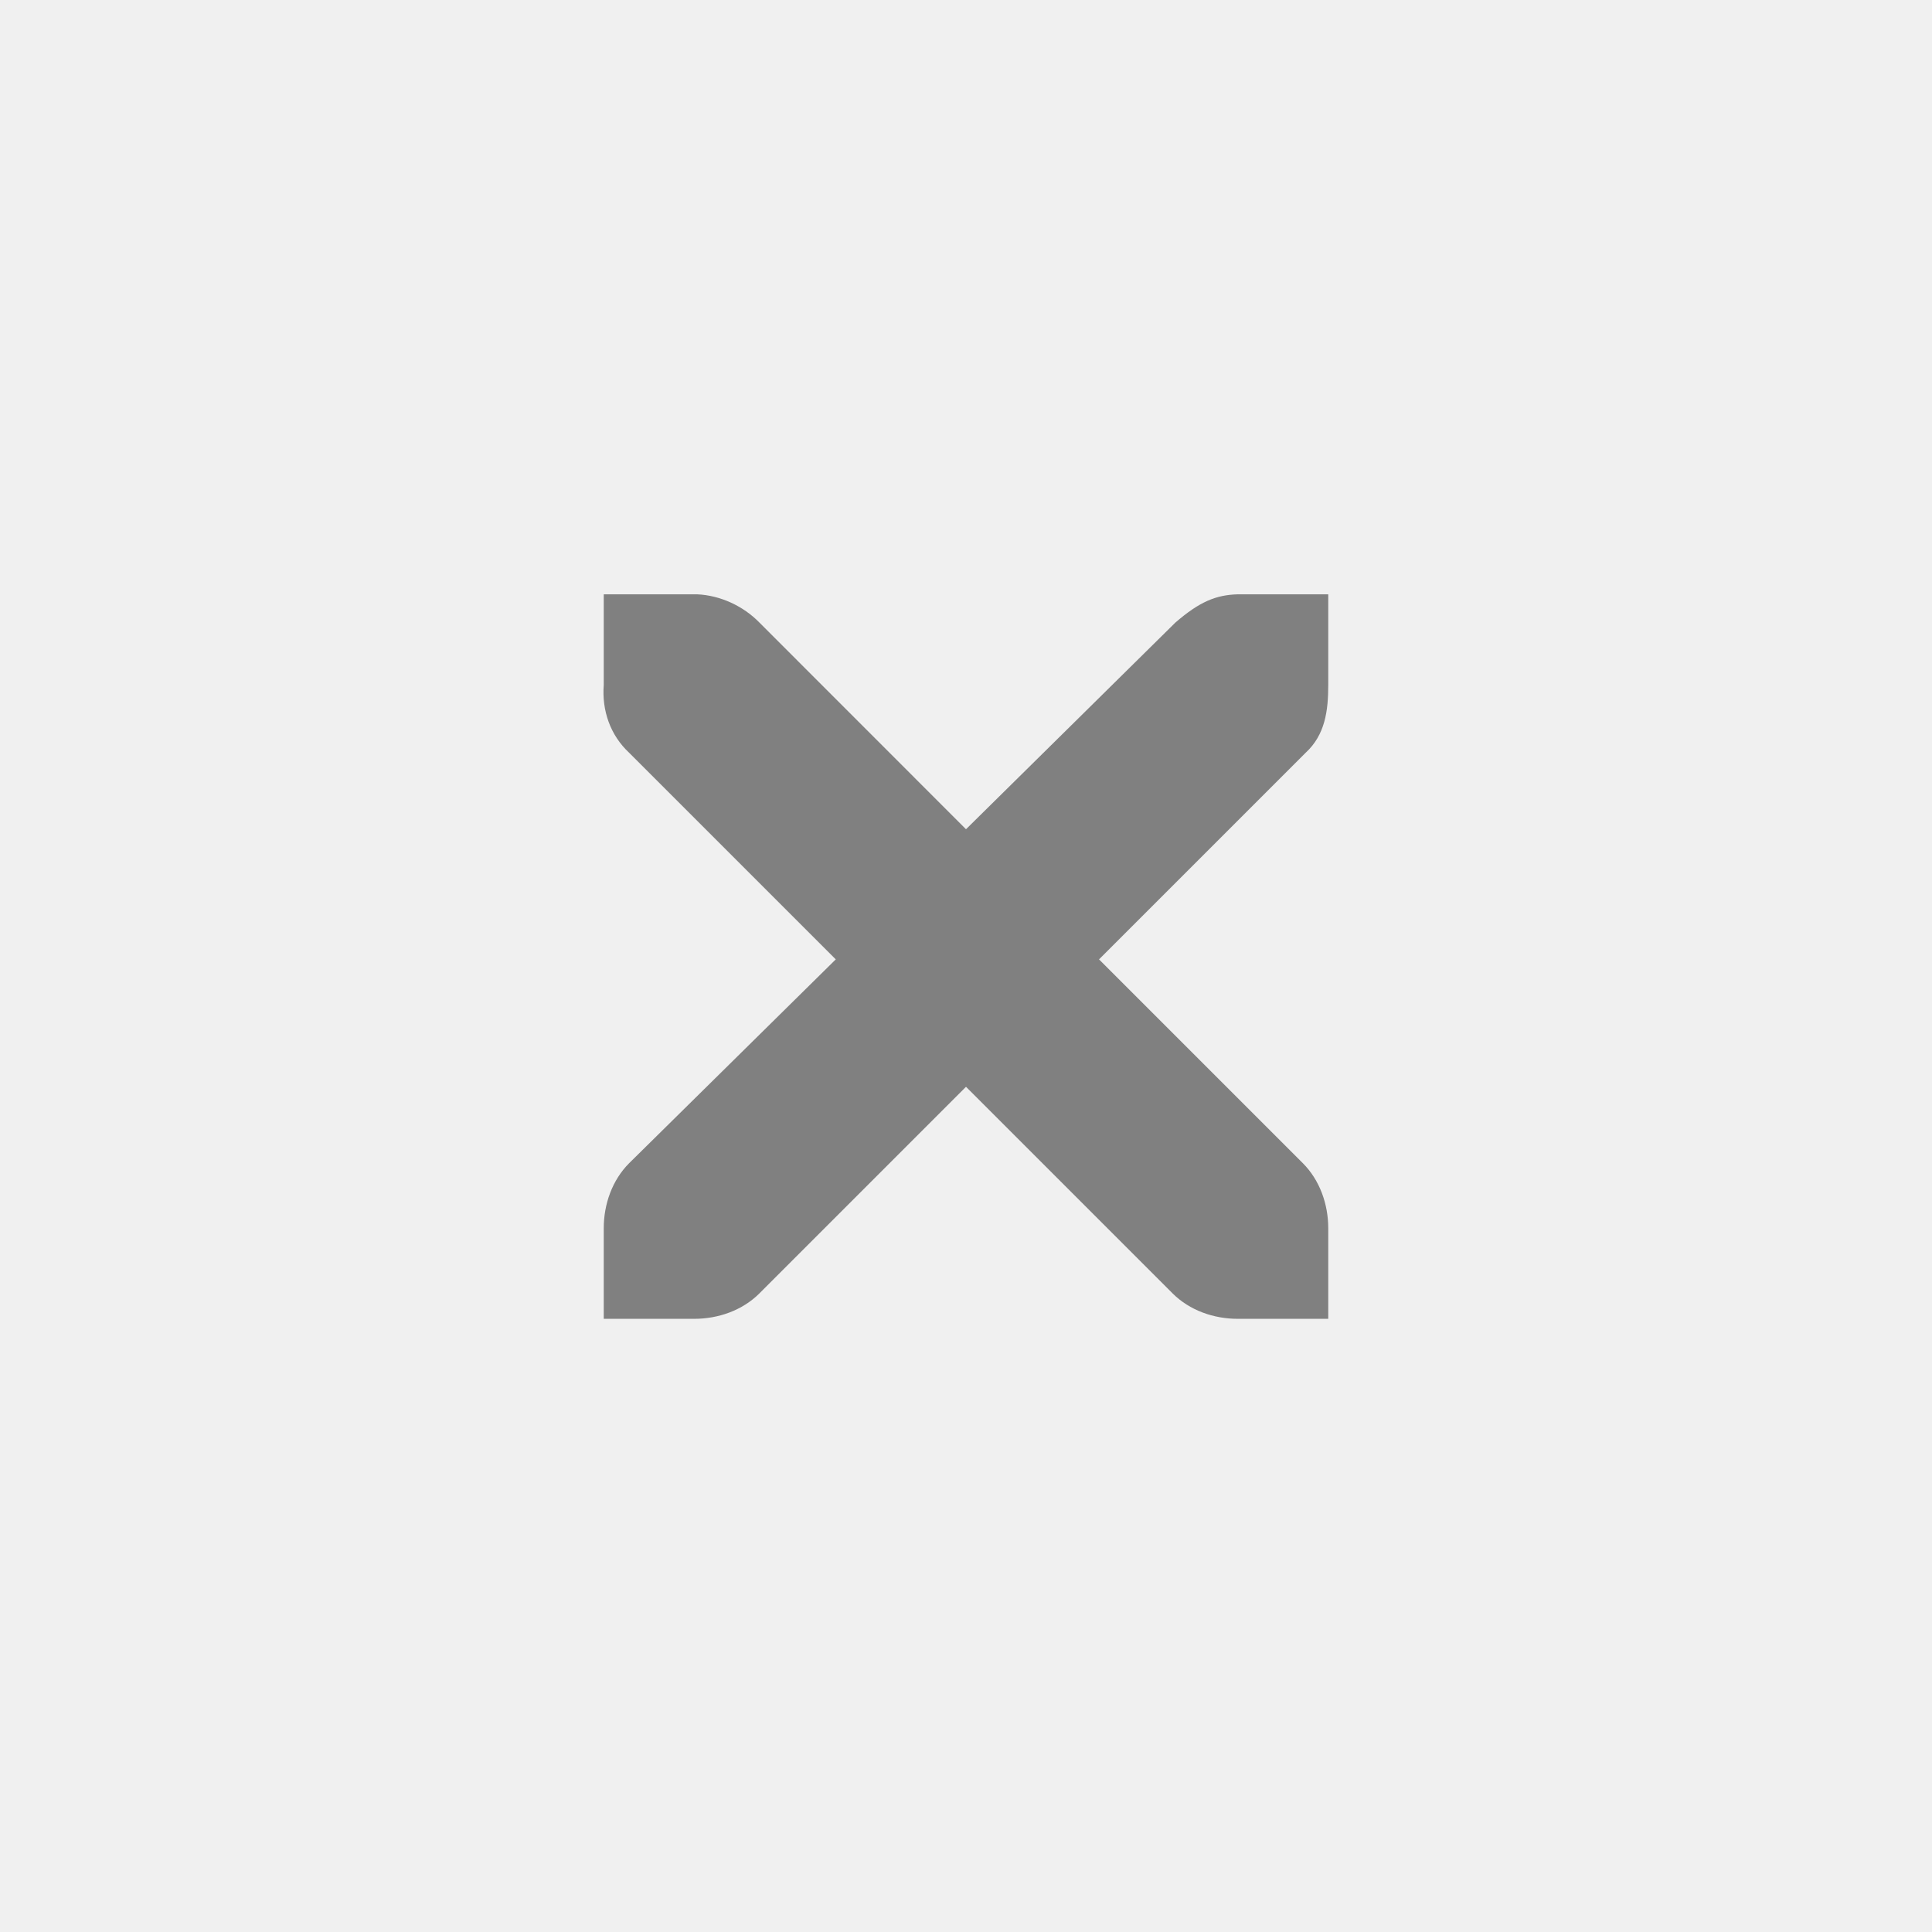
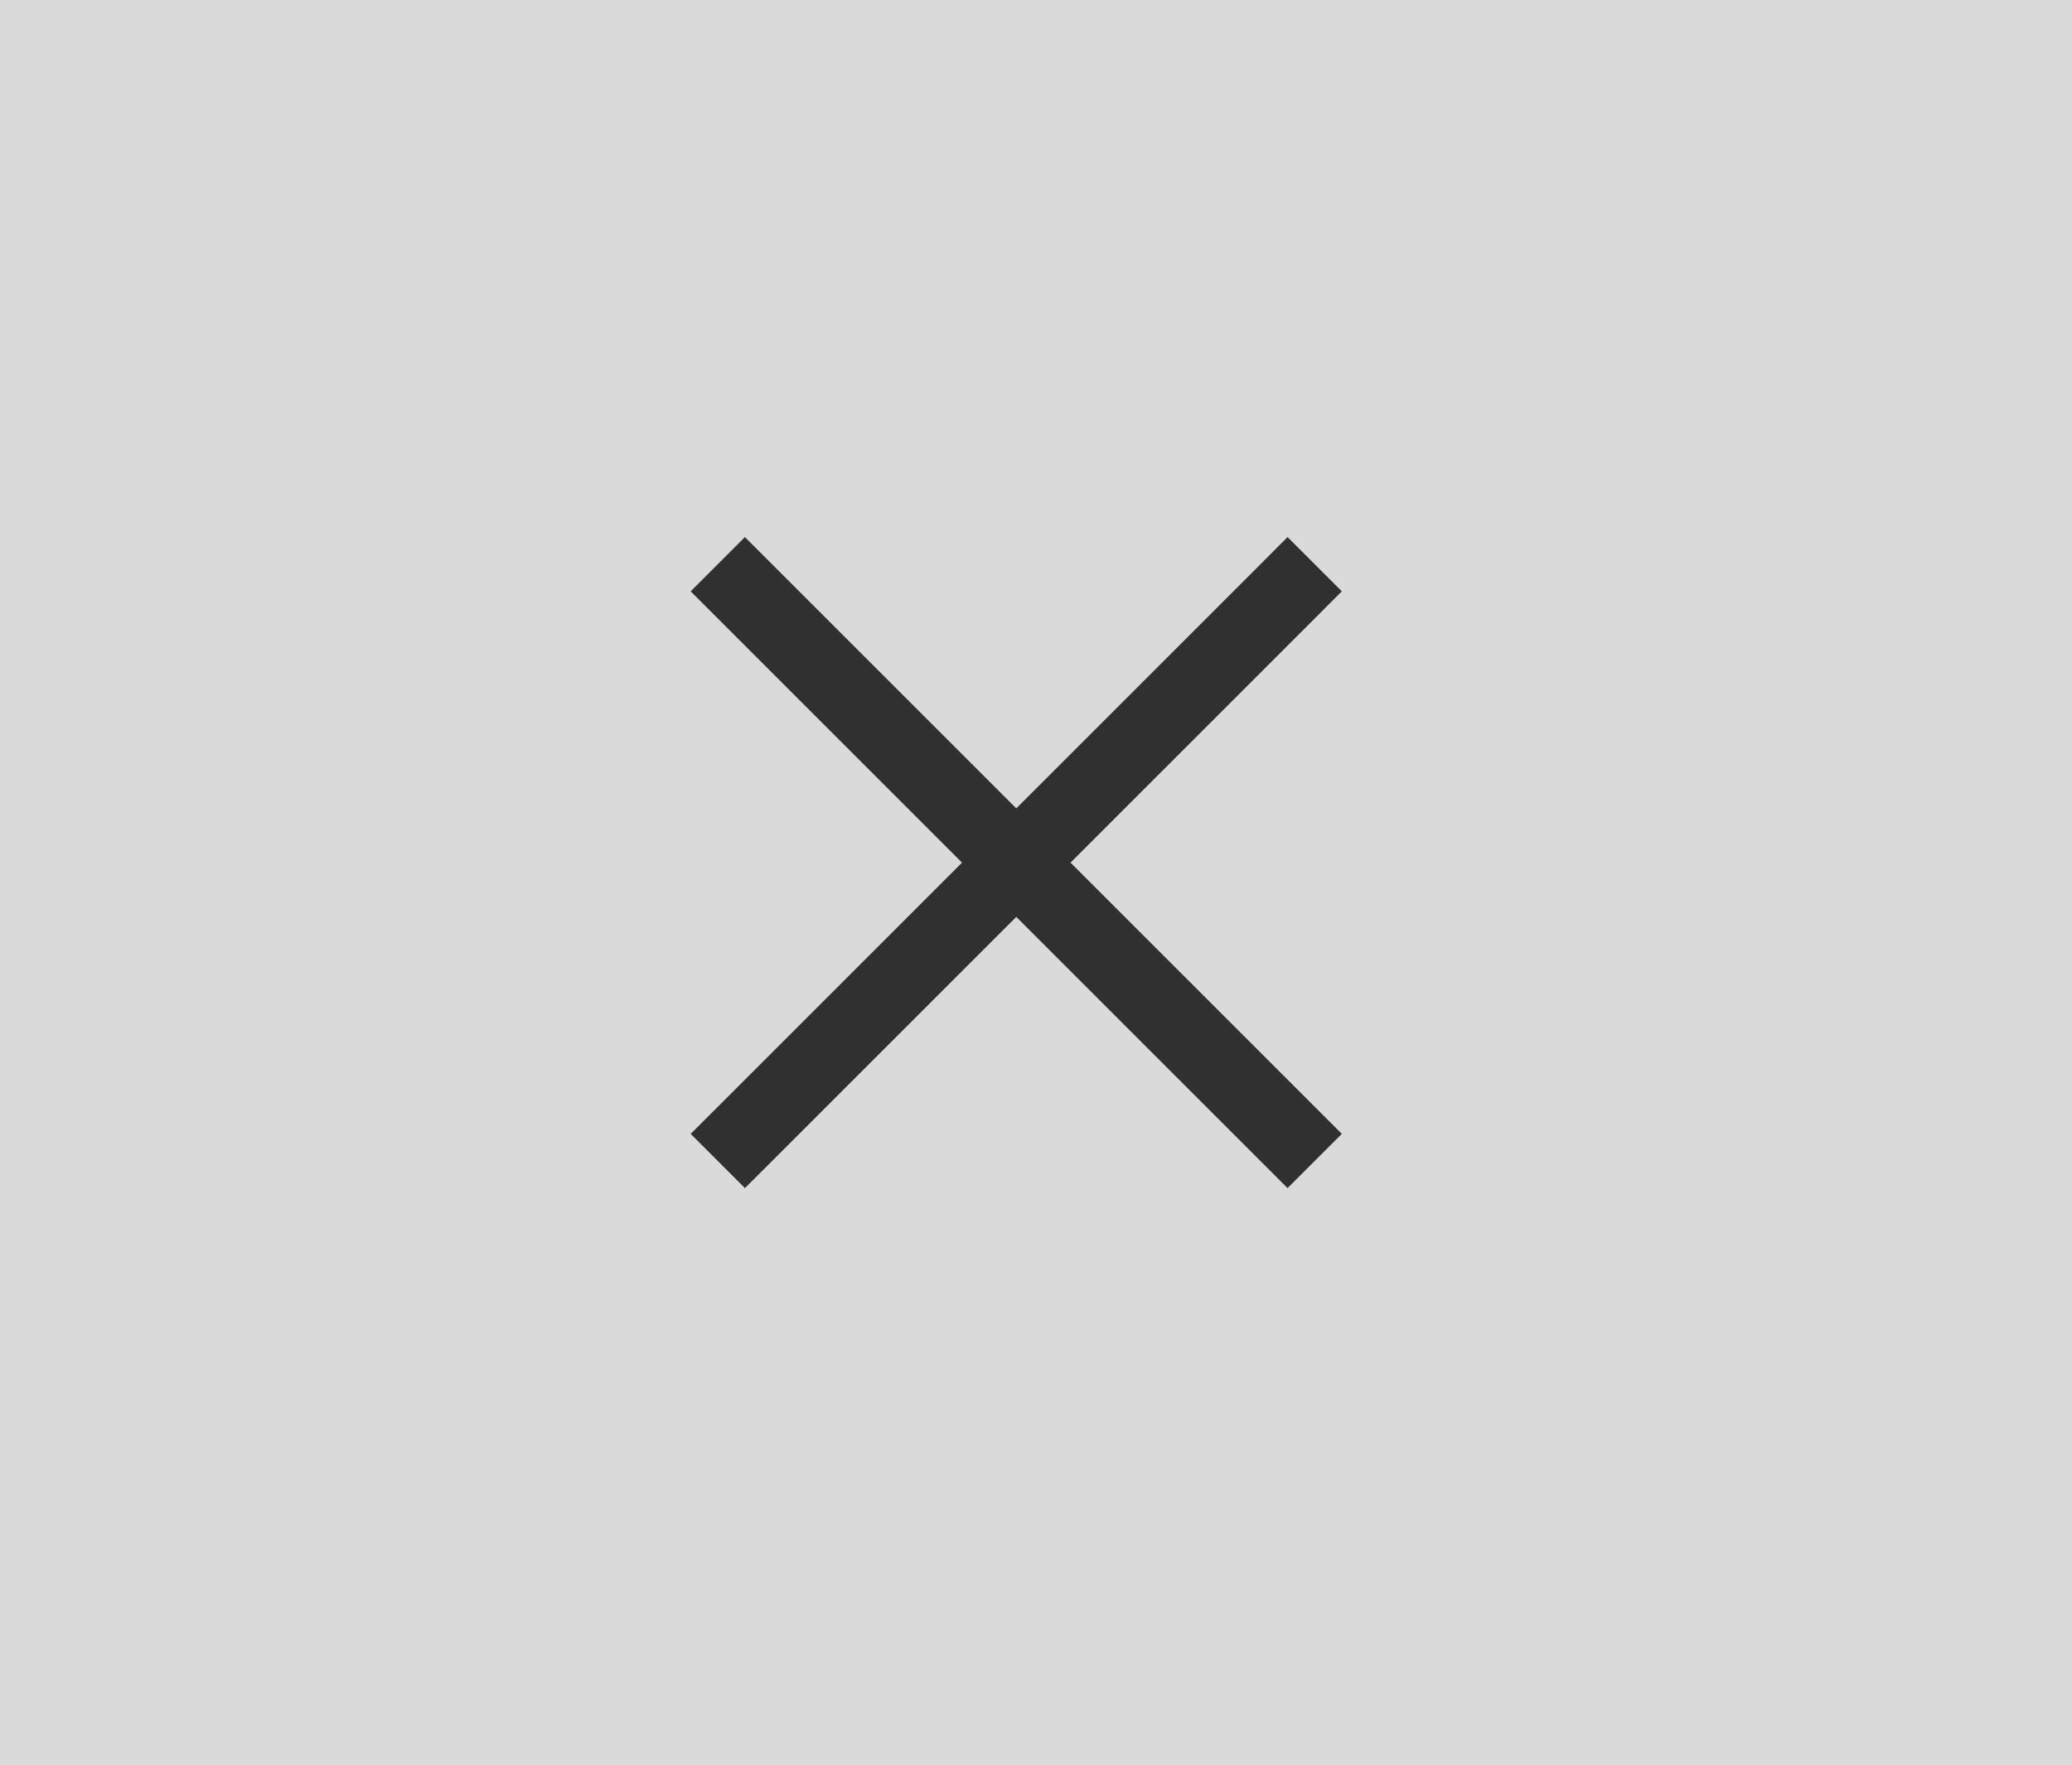
- <svg xmlns="http://www.w3.org/2000/svg" enable-background="new 0 0 32 32" height="16" id="Layer_1" version="1.1" viewBox="0 0 16 16" width="16" xml:space="preserve">
-   <defs id="defs24" />
-   <g style="display:inline" id="titlebutton-close" transform="translate(-645,185.6378)">
-     <g id="g4927-9" style="display:inline;opacity:1" transform="translate(-678,-432.6378)">
-       <g transform="translate(-103,0)" style="display:inline;opacity:1" id="g4490-6-5-2">
-         <g id="g4092-0-2-21-0" style="display:inline" transform="translate(58,0)" />
-       </g>
-       <g id="g4778-2-68" transform="translate(1323,246.8672)" style="fill:#ffffff;fill-opacity:1">
-         <g style="display:inline;fill:#ffffff;fill-opacity:1" id="layer9-9-4-4" transform="translate(-60,-518)" />
-         <g id="layer10-2-1-8" transform="translate(-60,-518)" style="fill:#ffffff;fill-opacity:1" />
-         <g id="layer11-16-4-9" transform="translate(-60,-518)" style="fill:#ffffff;fill-opacity:1" />
-         <g transform="matrix(0.75,0,0,0.75,2,2.054688)" id="g2996-76-5" style="fill:#ffffff;fill-opacity:1">
-           <g transform="translate(-60,-518)" id="layer12-4-5-7" style="fill:#ffffff;fill-opacity:1">
-             <g transform="translate(19,-242)" id="layer4-4-1-9-5" style="display:inline;fill:#ffffff;fill-opacity:1">
-               <path d="m 45,764 1,0 c 0.01,-1.2e-4 0.021,-4.6e-4 0.031,0 0.255,0.011 0.51,0.129 0.688,0.312 L 49,766.594 51.312,764.312 C 51.578,764.082 51.759,764.007 52,764 l 1,0 0,1 c 0,0.286 -0.034,0.551 -0.25,0.75 l -2.281,2.281 2.25,2.25 C 52.907,770.469 53,770.735 53,771 l 0,1 -1,0 c -0.265,-10e-6 -0.531,-0.093 -0.719,-0.281 L 49,769.438 46.719,771.719 C 46.531,771.907 46.265,772 46,772 l -1,0 0,-1 c -3e-6,-0.265 0.093,-0.531 0.281,-0.719 l 2.281,-2.25 L 45.281,765.75 C 45.071,765.555 44.978,765.281 45,765 l 0,-1 z" id="path10839-9-2-2" style="color:#bebebe;font-style:normal;font-variant:normal;font-weight:normal;font-stretch:normal;font-size:medium;line-height:normal;font-family:'Andale Mono';-inkscape-font-specification:'Andale Mono';text-indent:0;text-align:start;text-decoration:none;text-decoration-line:none;letter-spacing:normal;word-spacing:normal;text-transform:none;direction:ltr;block-progression:tb;writing-mode:lr-tb;text-anchor:start;display:inline;overflow:visible;visibility:visible;opacity:1;fill:#808080;fill-opacity:1;fill-rule:nonzero;stroke:none;stroke-width:1.781;marker:none;enable-background:new" />
-             </g>
-           </g>
-         </g>
-         <g id="layer13-2-6-11" transform="translate(-60,-518)" style="fill:#ffffff;fill-opacity:1" />
-         <g id="layer14-4-0-33" transform="translate(-60,-518)" style="fill:#ffffff;fill-opacity:1" />
-         <g id="layer15-7-3-0" transform="translate(-60,-518)" style="fill:#ffffff;fill-opacity:1" />
-       </g>
+ <svg xmlns="http://www.w3.org/2000/svg" xmlns:xlink="http://www.w3.org/1999/xlink" width="27px" height="23px" viewBox="0 0 27 23" version="1.1">
+   <defs>
+     <rect id="path-1" x="-139" y="-70" width="181" height="236" />
+     <mask id="mask-2" maskContentUnits="userSpaceOnUse" maskUnits="objectBoundingBox" x="0" y="0" width="181" height="236" fill="white">
+       <use xlink:href="#path-1" />
+     </mask>
+   </defs>
+   <g id="Page-1" stroke="none" stroke-width="1" fill="none" fill-rule="evenodd">
+     <use id="Rectangle-135" stroke="#979797" mask="url(#mask-2)" stroke-width="2" fill="#DADADA" xlink:href="#path-1" />
+     <g id="titlebutton-close-dark">
+       <rect id="Rectangle-9" fill-opacity="0.289" fill="#000000" opacity="0" x="0" y="0" width="27" height="23" />
+       <polygon id="Combined-Shape" fill="#303030" points="13.243 11.95 10.061 15.132 9.707 15.485 9 14.778 9.354 14.425 12.536 11.243 9.354 8.061 9 7.707 9.707 7 10.061 7.354 13.243 10.536 16.425 7.354 16.778 7 17.485 7.707 17.132 8.061 13.95 11.243 17.132 14.425 17.485 14.778 16.778 15.485 16.425 15.132" />
    </g>
-     <rect y="-185.638" x="645" height="16" width="16" id="rect17883-39" style="display:inline;opacity:1;fill:none;fill-opacity:1;stroke:none;stroke-width:1;stroke-linecap:butt;stroke-linejoin:miter;stroke-miterlimit:4;stroke-dasharray:none;stroke-dashoffset:0;stroke-opacity:0" />
  </g>
</svg>
